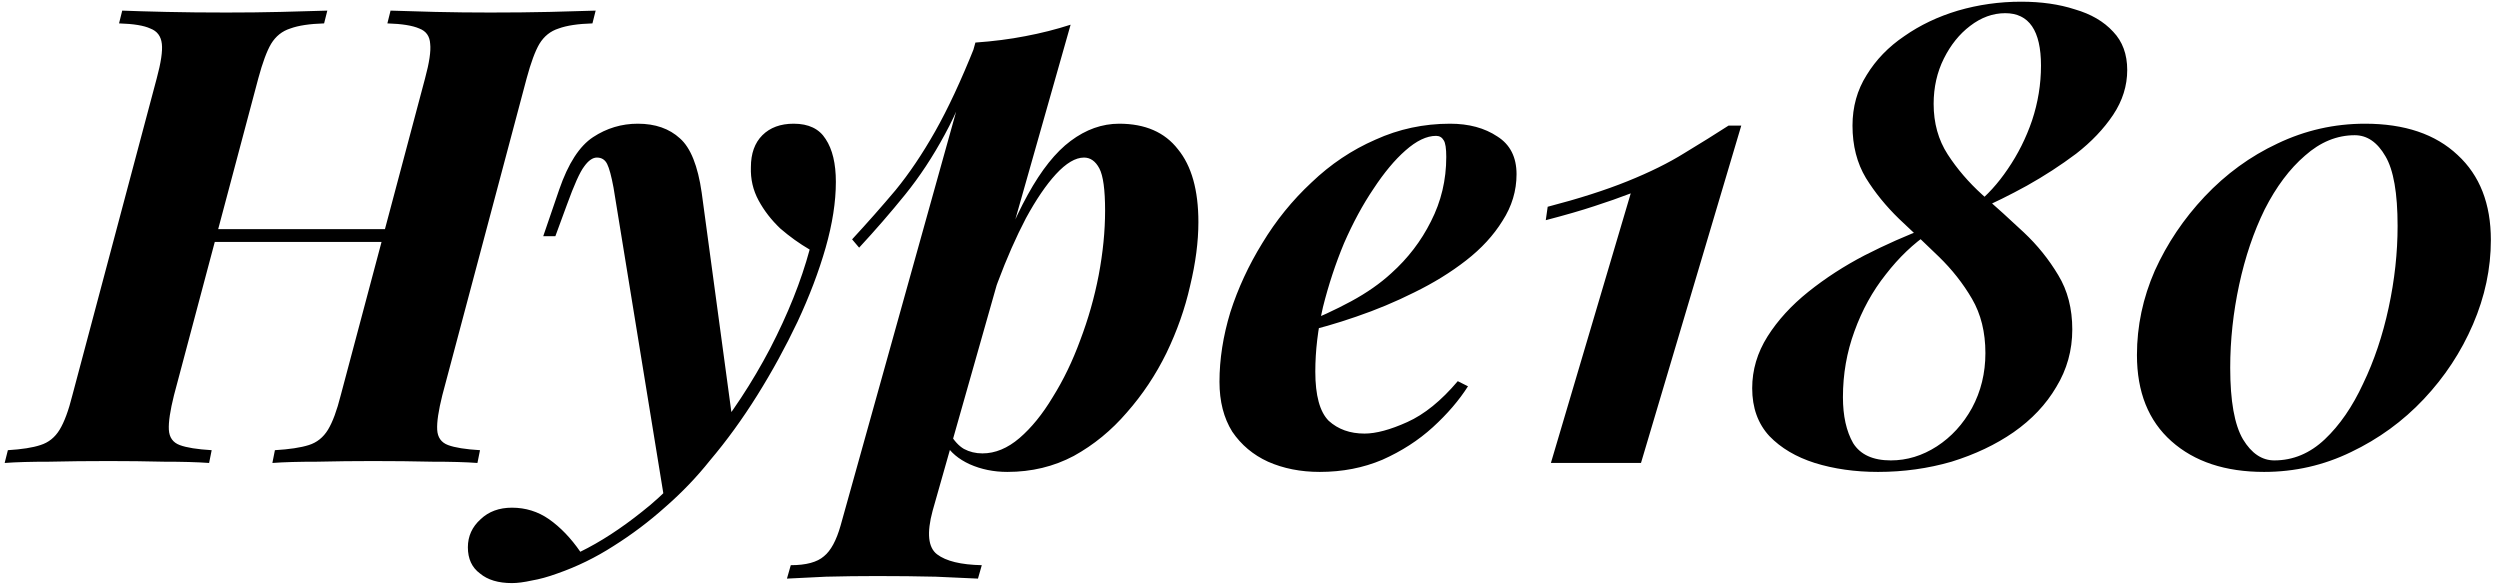
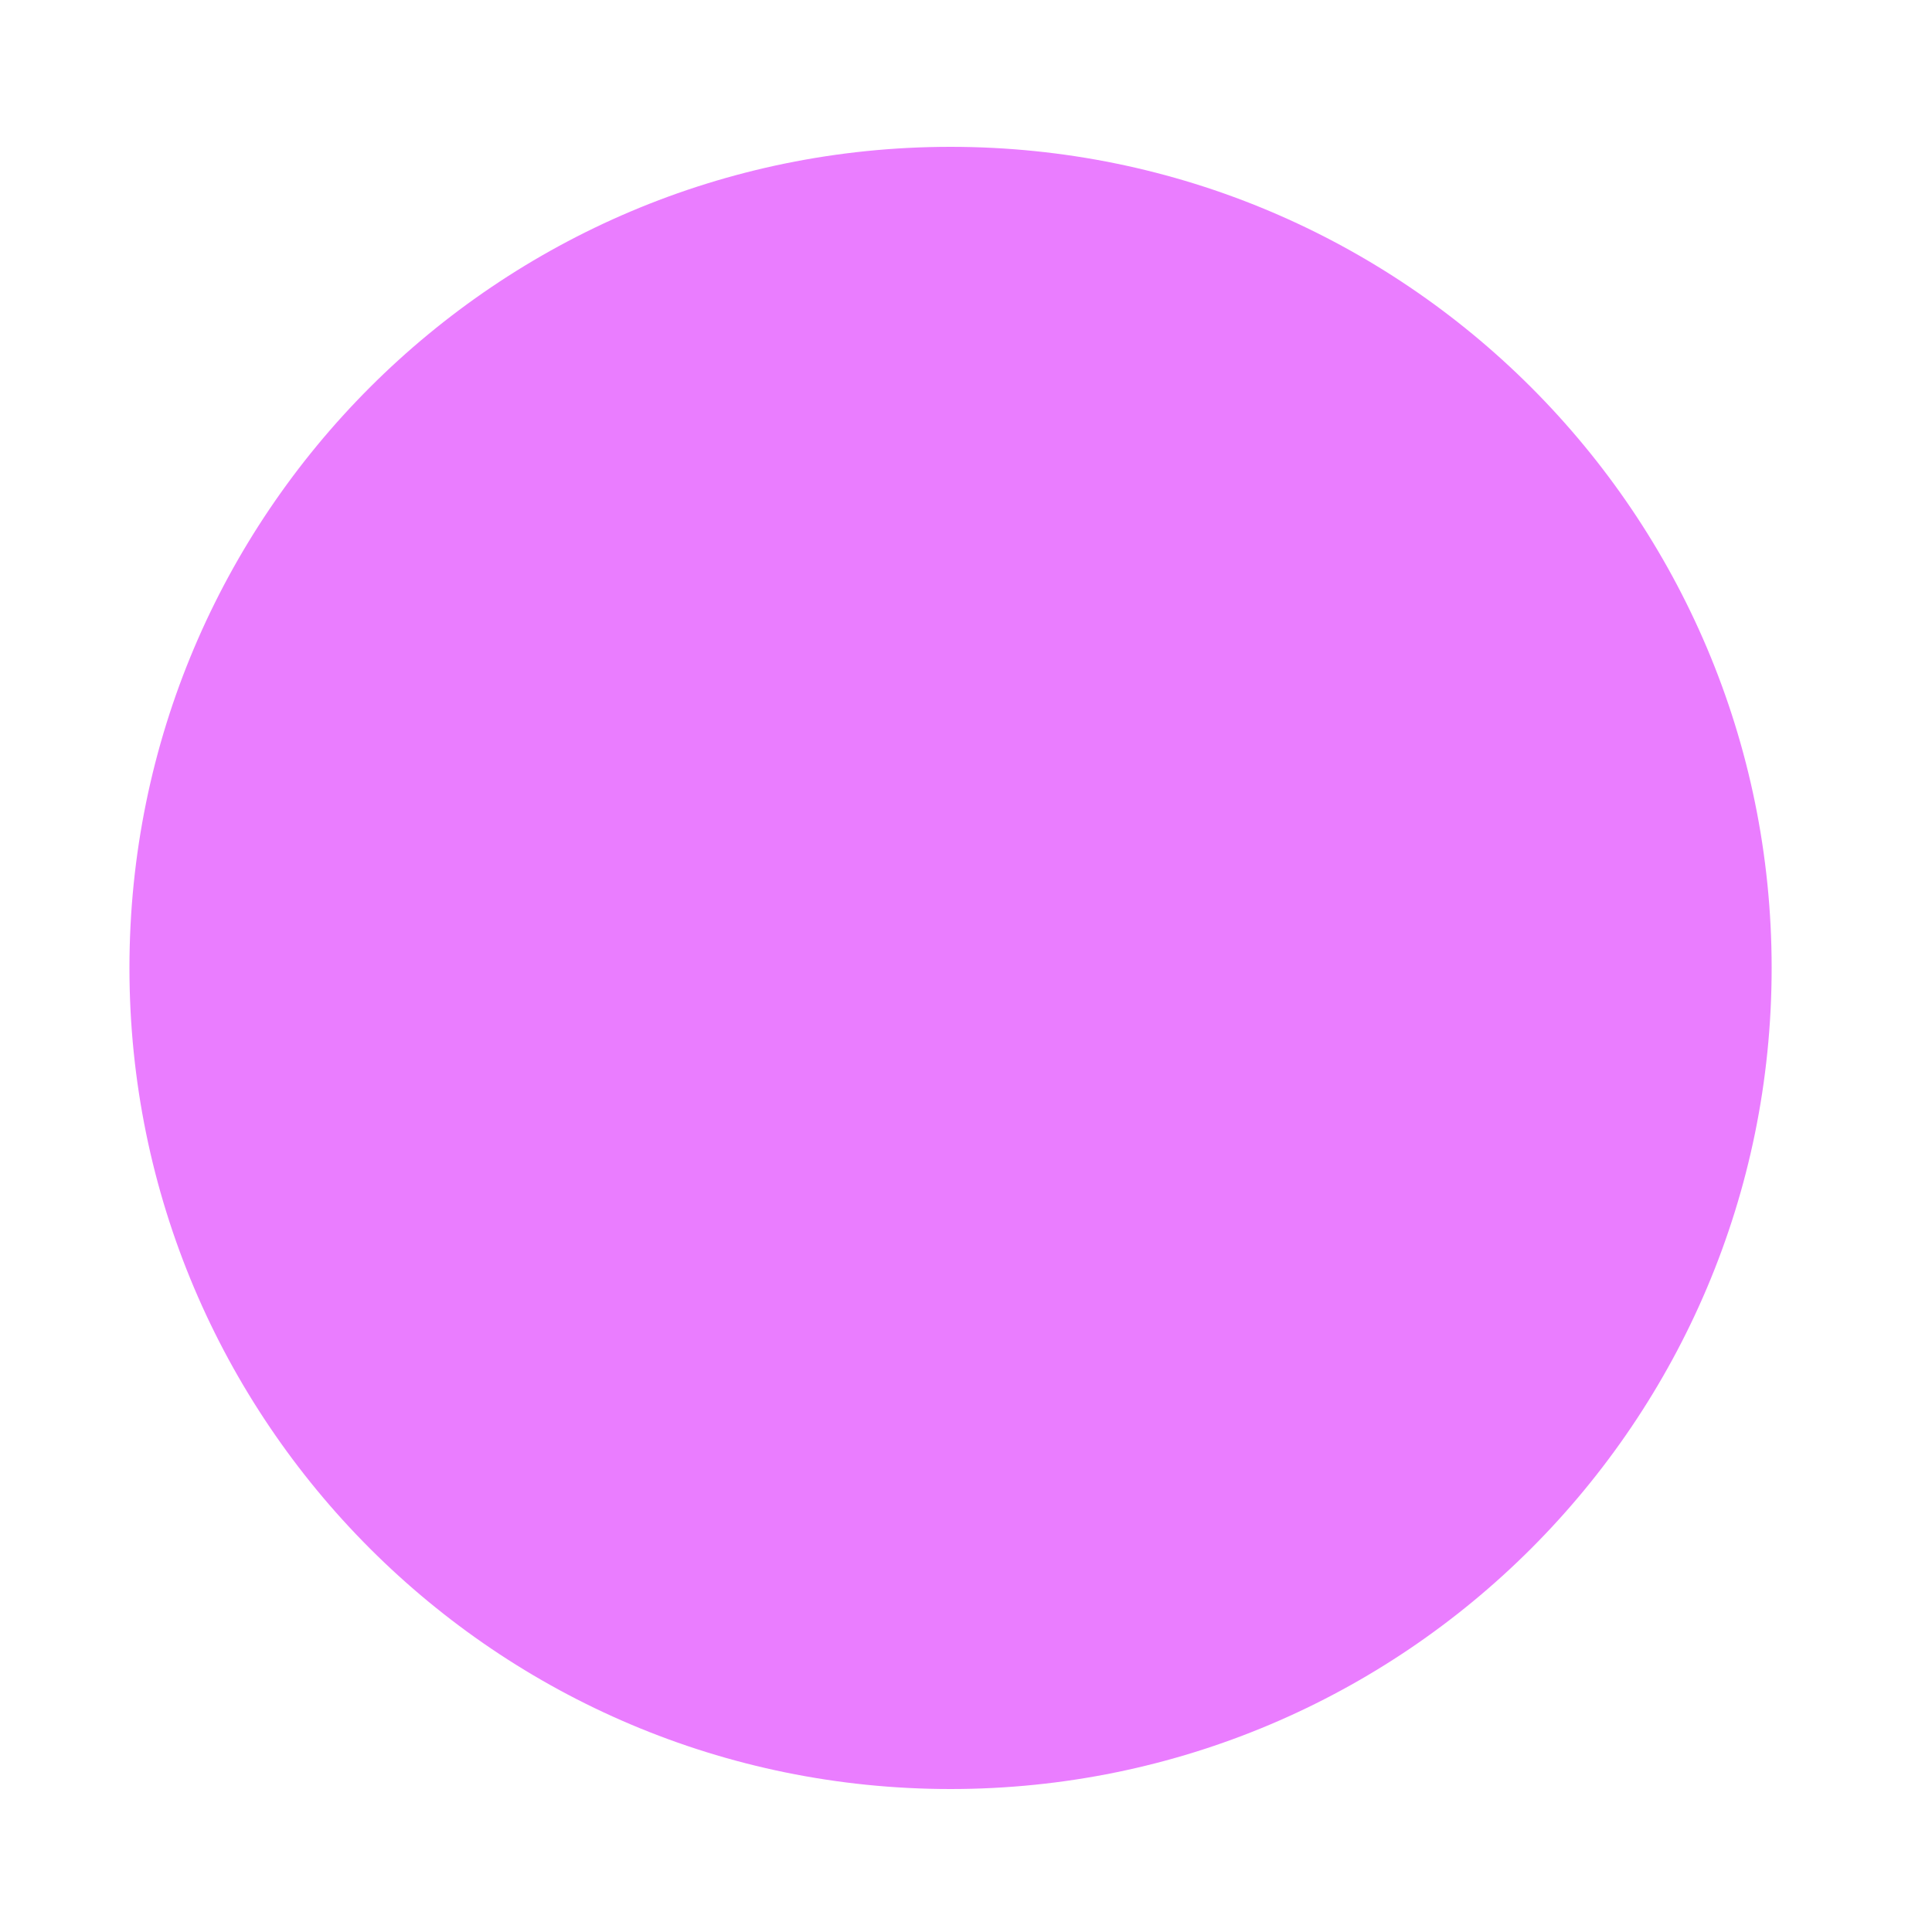
- <svg xmlns="http://www.w3.org/2000/svg" width="81" height="19" viewBox="0 0 81 19" fill="none">
-   <path d="M5.947 7.838L6.092 7.424H13.399L13.234 7.838H5.947ZM13.772 2.539C13.91 2.028 13.965 1.655 13.938 1.421C13.924 1.172 13.806 1.007 13.586 0.924C13.365 0.827 13.02 0.772 12.551 0.758L12.654 0.344C13.027 0.358 13.51 0.372 14.103 0.386C14.697 0.4 15.29 0.406 15.883 0.406C16.559 0.406 17.201 0.4 17.808 0.386C18.416 0.372 18.912 0.358 19.299 0.344L19.195 0.758C18.726 0.772 18.36 0.827 18.098 0.924C17.836 1.007 17.629 1.172 17.477 1.421C17.339 1.655 17.201 2.028 17.063 2.539L14.331 12.806C14.207 13.303 14.151 13.675 14.165 13.924C14.179 14.172 14.296 14.338 14.517 14.42C14.738 14.503 15.083 14.558 15.552 14.586L15.469 15C15.097 14.972 14.607 14.959 14 14.959C13.392 14.945 12.751 14.938 12.075 14.938C11.481 14.938 10.881 14.945 10.274 14.959C9.68 14.959 9.197 14.972 8.825 15L8.907 14.586C9.377 14.558 9.742 14.503 10.005 14.42C10.267 14.338 10.474 14.172 10.626 13.924C10.777 13.675 10.915 13.303 11.04 12.806L13.772 2.539ZM5.637 12.806C5.513 13.303 5.457 13.675 5.471 13.924C5.485 14.172 5.602 14.338 5.823 14.42C6.044 14.503 6.389 14.558 6.858 14.586L6.775 15C6.389 14.972 5.899 14.959 5.306 14.959C4.726 14.945 4.133 14.938 3.525 14.938C2.835 14.938 2.194 14.945 1.6 14.959C1.007 14.959 0.524 14.972 0.151 15L0.255 14.586C0.71 14.558 1.062 14.503 1.31 14.42C1.573 14.338 1.78 14.172 1.931 13.924C2.083 13.675 2.221 13.303 2.345 12.806L5.078 2.539C5.216 2.028 5.271 1.655 5.244 1.421C5.216 1.172 5.092 1.007 4.871 0.924C4.664 0.827 4.326 0.772 3.857 0.758L3.96 0.344C4.305 0.358 4.781 0.372 5.388 0.386C5.996 0.4 6.644 0.406 7.334 0.406C7.941 0.406 8.528 0.4 9.094 0.386C9.673 0.372 10.177 0.358 10.605 0.344L10.501 0.758C10.032 0.772 9.666 0.827 9.404 0.924C9.142 1.007 8.935 1.172 8.783 1.421C8.645 1.655 8.507 2.028 8.369 2.539L5.637 12.806ZM23.749 13.737L21.534 16.242L19.878 6.078C19.809 5.706 19.74 5.45 19.671 5.312C19.602 5.174 19.492 5.105 19.34 5.105C19.202 5.105 19.064 5.202 18.926 5.395C18.788 5.575 18.602 5.989 18.367 6.637L17.994 7.652H17.601L18.119 6.14C18.409 5.299 18.774 4.733 19.216 4.443C19.657 4.153 20.14 4.008 20.665 4.008C21.231 4.008 21.686 4.167 22.031 4.484C22.376 4.788 22.611 5.375 22.735 6.244L23.749 13.737ZM18.802 17.877C19.45 17.56 20.12 17.125 20.81 16.573C21.5 16.035 22.203 15.304 22.921 14.379C23.694 13.427 24.37 12.399 24.95 11.295C25.529 10.177 25.957 9.107 26.233 8.086C25.902 7.893 25.584 7.665 25.281 7.403C24.991 7.127 24.756 6.824 24.577 6.492C24.398 6.161 24.315 5.802 24.329 5.416C24.329 4.974 24.453 4.629 24.701 4.381C24.95 4.133 25.288 4.008 25.716 4.008C26.199 4.008 26.544 4.174 26.751 4.505C26.971 4.836 27.082 5.299 27.082 5.892C27.082 6.541 26.971 7.251 26.751 8.024C26.53 8.797 26.226 9.597 25.84 10.425C25.453 11.239 25.019 12.033 24.536 12.806C24.053 13.579 23.542 14.282 23.004 14.917C22.576 15.455 22.093 15.959 21.555 16.428C21.03 16.898 20.472 17.318 19.878 17.691C19.299 18.064 18.691 18.36 18.057 18.581C17.753 18.692 17.477 18.767 17.229 18.809C16.98 18.864 16.766 18.892 16.587 18.892C16.145 18.892 15.8 18.788 15.552 18.581C15.29 18.388 15.159 18.105 15.159 17.732C15.159 17.374 15.297 17.07 15.573 16.822C15.835 16.573 16.173 16.449 16.587 16.449C17.029 16.449 17.429 16.573 17.788 16.822C18.16 17.084 18.498 17.436 18.802 17.877ZM35.122 5.105C34.846 5.105 34.543 5.285 34.211 5.644C33.894 5.989 33.57 6.465 33.239 7.072C32.921 7.679 32.617 8.369 32.328 9.142C32.038 9.915 31.796 10.722 31.603 11.564L31.976 9.452C32.417 8.155 32.859 7.106 33.301 6.306C33.742 5.506 34.205 4.926 34.688 4.567C35.184 4.195 35.709 4.008 36.261 4.008C37.102 4.008 37.737 4.284 38.165 4.836C38.607 5.375 38.828 6.161 38.828 7.196C38.828 7.831 38.738 8.521 38.558 9.266C38.393 9.998 38.138 10.722 37.792 11.44C37.447 12.143 37.02 12.785 36.509 13.365C36.012 13.944 35.44 14.414 34.791 14.772C34.142 15.117 33.425 15.29 32.638 15.29C32.197 15.29 31.79 15.207 31.417 15.041C31.058 14.876 30.796 14.655 30.63 14.379L30.775 14.048C30.913 14.282 31.065 14.448 31.231 14.545C31.41 14.641 31.61 14.69 31.831 14.69C32.245 14.69 32.645 14.524 33.032 14.193C33.418 13.861 33.777 13.42 34.108 12.868C34.453 12.316 34.75 11.702 34.998 11.026C35.26 10.336 35.46 9.632 35.598 8.914C35.736 8.183 35.805 7.486 35.805 6.824C35.805 6.147 35.743 5.692 35.619 5.457C35.495 5.223 35.329 5.105 35.122 5.105ZM31.603 1.379C32.183 1.338 32.721 1.269 33.218 1.172C33.728 1.076 34.218 0.952 34.688 0.8L30.216 16.552C30.023 17.27 30.071 17.739 30.361 17.96C30.651 18.181 31.134 18.298 31.81 18.312L31.686 18.747C31.369 18.733 30.913 18.712 30.32 18.685C29.726 18.671 29.092 18.664 28.415 18.664C27.863 18.664 27.311 18.671 26.759 18.685C26.207 18.712 25.787 18.733 25.497 18.747L25.621 18.312C26.118 18.312 26.477 18.215 26.697 18.022C26.918 17.843 27.098 17.512 27.235 17.029L31.603 1.379ZM27.608 7.755C28.105 7.217 28.574 6.686 29.016 6.161C29.457 5.623 29.885 4.988 30.299 4.257C30.713 3.525 31.141 2.608 31.582 1.504L31.645 1.835C31.355 2.787 31.01 3.629 30.61 4.36C30.223 5.078 29.795 5.726 29.326 6.306C28.857 6.886 28.36 7.458 27.836 8.024L27.608 7.755ZM42.16 10.508C42.726 10.287 43.264 10.039 43.775 9.763C44.285 9.487 44.72 9.183 45.079 8.852C45.617 8.369 46.045 7.81 46.362 7.175C46.694 6.527 46.859 5.83 46.859 5.085C46.859 4.809 46.832 4.629 46.776 4.546C46.721 4.45 46.638 4.402 46.528 4.402C46.224 4.402 45.893 4.56 45.534 4.878C45.189 5.181 44.844 5.595 44.499 6.12C44.154 6.63 43.837 7.217 43.547 7.879C43.271 8.542 43.044 9.232 42.864 9.949C42.699 10.667 42.616 11.364 42.616 12.04C42.616 12.813 42.761 13.344 43.05 13.634C43.354 13.91 43.74 14.048 44.21 14.048C44.582 14.048 45.044 13.924 45.596 13.675C46.148 13.427 46.694 12.985 47.232 12.35L47.563 12.516C47.273 12.971 46.894 13.413 46.425 13.841C45.955 14.269 45.41 14.62 44.789 14.896C44.168 15.159 43.492 15.29 42.761 15.29C42.14 15.29 41.581 15.179 41.084 14.959C40.601 14.738 40.215 14.414 39.925 13.986C39.649 13.544 39.511 13.006 39.511 12.371C39.511 11.64 39.628 10.888 39.863 10.115C40.111 9.342 40.456 8.597 40.898 7.879C41.339 7.148 41.87 6.492 42.492 5.913C43.112 5.319 43.803 4.857 44.562 4.526C45.321 4.181 46.128 4.008 46.983 4.008C47.591 4.008 48.101 4.146 48.515 4.422C48.929 4.684 49.136 5.092 49.136 5.644C49.136 6.182 48.984 6.686 48.681 7.155C48.391 7.624 47.998 8.052 47.501 8.438C47.004 8.825 46.445 9.169 45.824 9.473C45.217 9.777 44.589 10.039 43.941 10.26C43.306 10.48 42.705 10.653 42.14 10.777L42.16 10.508ZM56.417 4.07L53.168 15H50.249L52.836 6.265C52.478 6.403 52.084 6.541 51.657 6.679C51.242 6.817 50.718 6.968 50.083 7.134L50.145 6.699C51.153 6.437 52.015 6.161 52.733 5.871C53.45 5.582 54.065 5.278 54.575 4.96C55.1 4.643 55.576 4.346 56.004 4.07H56.417ZM65.486 0.055C66.135 0.055 66.714 0.137 67.225 0.303C67.749 0.455 68.163 0.696 68.467 1.028C68.77 1.345 68.922 1.759 68.922 2.269C68.922 2.78 68.77 3.263 68.467 3.719C68.163 4.174 67.763 4.595 67.266 4.981C66.769 5.354 66.238 5.699 65.672 6.016C65.12 6.32 64.589 6.582 64.078 6.803L63.996 6.637C64.382 6.334 64.734 5.947 65.051 5.478C65.382 4.995 65.645 4.471 65.838 3.905C66.031 3.325 66.128 2.732 66.128 2.125C66.128 0.993 65.741 0.427 64.969 0.427C64.568 0.427 64.189 0.565 63.83 0.841C63.485 1.103 63.202 1.455 62.981 1.897C62.761 2.338 62.65 2.828 62.65 3.367C62.65 3.988 62.802 4.533 63.105 5.002C63.409 5.471 63.782 5.906 64.223 6.306C64.679 6.706 65.127 7.113 65.569 7.527C66.01 7.941 66.383 8.404 66.687 8.914C66.99 9.411 67.142 9.998 67.142 10.674C67.142 11.35 66.969 11.971 66.624 12.537C66.293 13.102 65.831 13.592 65.238 14.006C64.658 14.407 63.989 14.724 63.23 14.959C62.471 15.179 61.677 15.29 60.849 15.29C60.104 15.29 59.421 15.193 58.8 15C58.193 14.807 57.703 14.517 57.33 14.131C56.958 13.73 56.771 13.213 56.771 12.578C56.771 11.985 56.937 11.426 57.268 10.901C57.599 10.377 58.041 9.894 58.593 9.452C59.145 9.011 59.752 8.617 60.414 8.273C61.091 7.928 61.76 7.631 62.422 7.382L62.505 7.548C61.995 7.893 61.525 8.341 61.098 8.893C60.67 9.432 60.332 10.046 60.083 10.736C59.835 11.412 59.711 12.123 59.711 12.868C59.711 13.475 59.821 13.972 60.042 14.358C60.276 14.731 60.684 14.917 61.263 14.917C61.788 14.917 62.284 14.765 62.754 14.462C63.223 14.158 63.602 13.744 63.892 13.22C64.182 12.682 64.327 12.088 64.327 11.44C64.327 10.763 64.182 10.177 63.892 9.68C63.602 9.183 63.243 8.728 62.816 8.314C62.388 7.9 61.96 7.493 61.532 7.093C61.105 6.679 60.746 6.237 60.456 5.768C60.166 5.285 60.021 4.719 60.021 4.07C60.021 3.463 60.173 2.918 60.477 2.435C60.78 1.938 61.187 1.517 61.698 1.172C62.209 0.814 62.788 0.538 63.437 0.344C64.099 0.151 64.782 0.055 65.486 0.055ZM76.627 4.008C77.91 4.008 78.91 4.346 79.628 5.023C80.346 5.685 80.704 6.603 80.704 7.776C80.704 8.7 80.511 9.611 80.125 10.508C79.739 11.405 79.207 12.212 78.531 12.93C77.855 13.648 77.068 14.22 76.171 14.648C75.288 15.076 74.35 15.29 73.356 15.29C72.1 15.29 71.1 14.959 70.355 14.296C69.609 13.634 69.237 12.702 69.237 11.502C69.237 10.563 69.43 9.652 69.816 8.769C70.216 7.886 70.755 7.086 71.431 6.368C72.121 5.637 72.907 5.064 73.791 4.65C74.688 4.222 75.633 4.008 76.627 4.008ZM76.295 4.381C75.716 4.381 75.178 4.602 74.681 5.043C74.184 5.471 73.749 6.051 73.377 6.782C73.018 7.513 72.742 8.328 72.549 9.225C72.356 10.122 72.259 11.019 72.259 11.916C72.259 12.992 72.397 13.765 72.673 14.234C72.949 14.69 73.287 14.917 73.687 14.917C74.294 14.917 74.84 14.69 75.323 14.234C75.805 13.779 76.219 13.178 76.564 12.433C76.923 11.688 77.199 10.867 77.392 9.97C77.586 9.073 77.682 8.19 77.682 7.32C77.682 6.258 77.551 5.506 77.289 5.064C77.027 4.609 76.696 4.381 76.295 4.381Z" fill="black" />
+ <svg xmlns="http://www.w3.org/2000/svg" width="100%" height="100%" viewBox="0 0 240 240" version="1.1" xml:space="preserve" style="fill-rule:evenodd;clip-rule:evenodd;stroke-linejoin:round;stroke-miterlimit:2;">
+   <circle cx="118.08" cy="120.24" r="102" style="fill:#ea7dff;" />
</svg>
